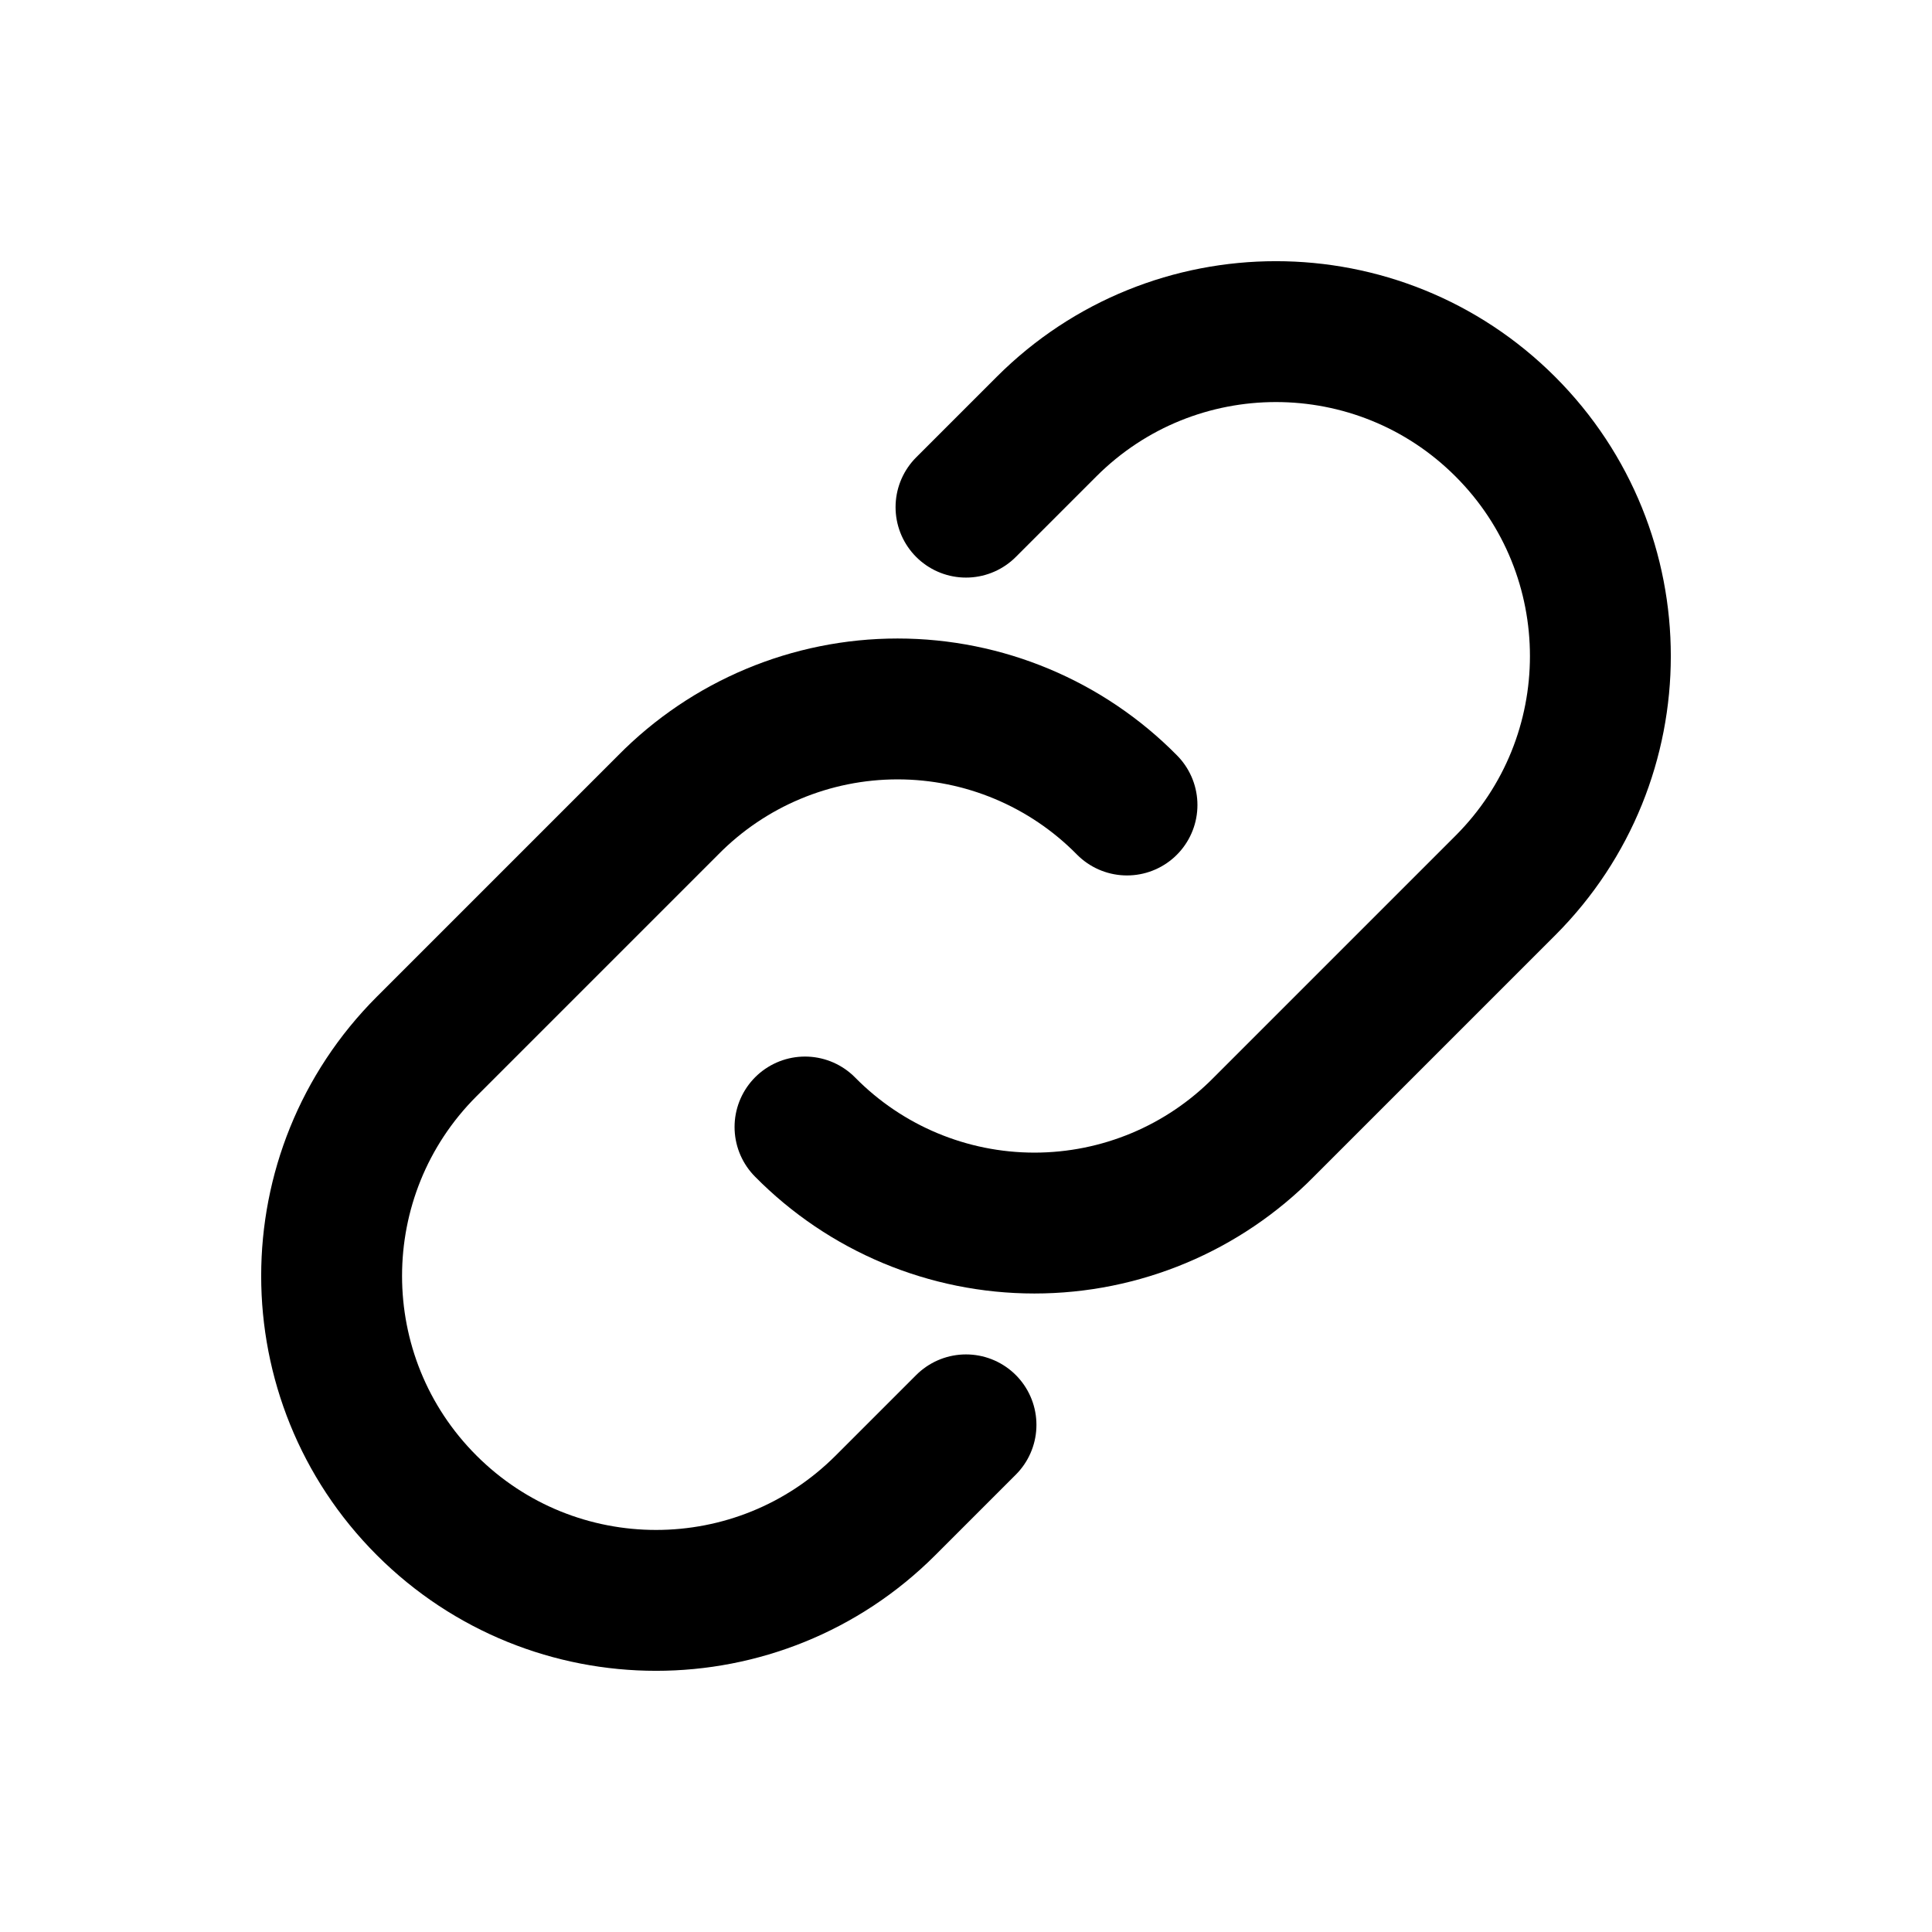
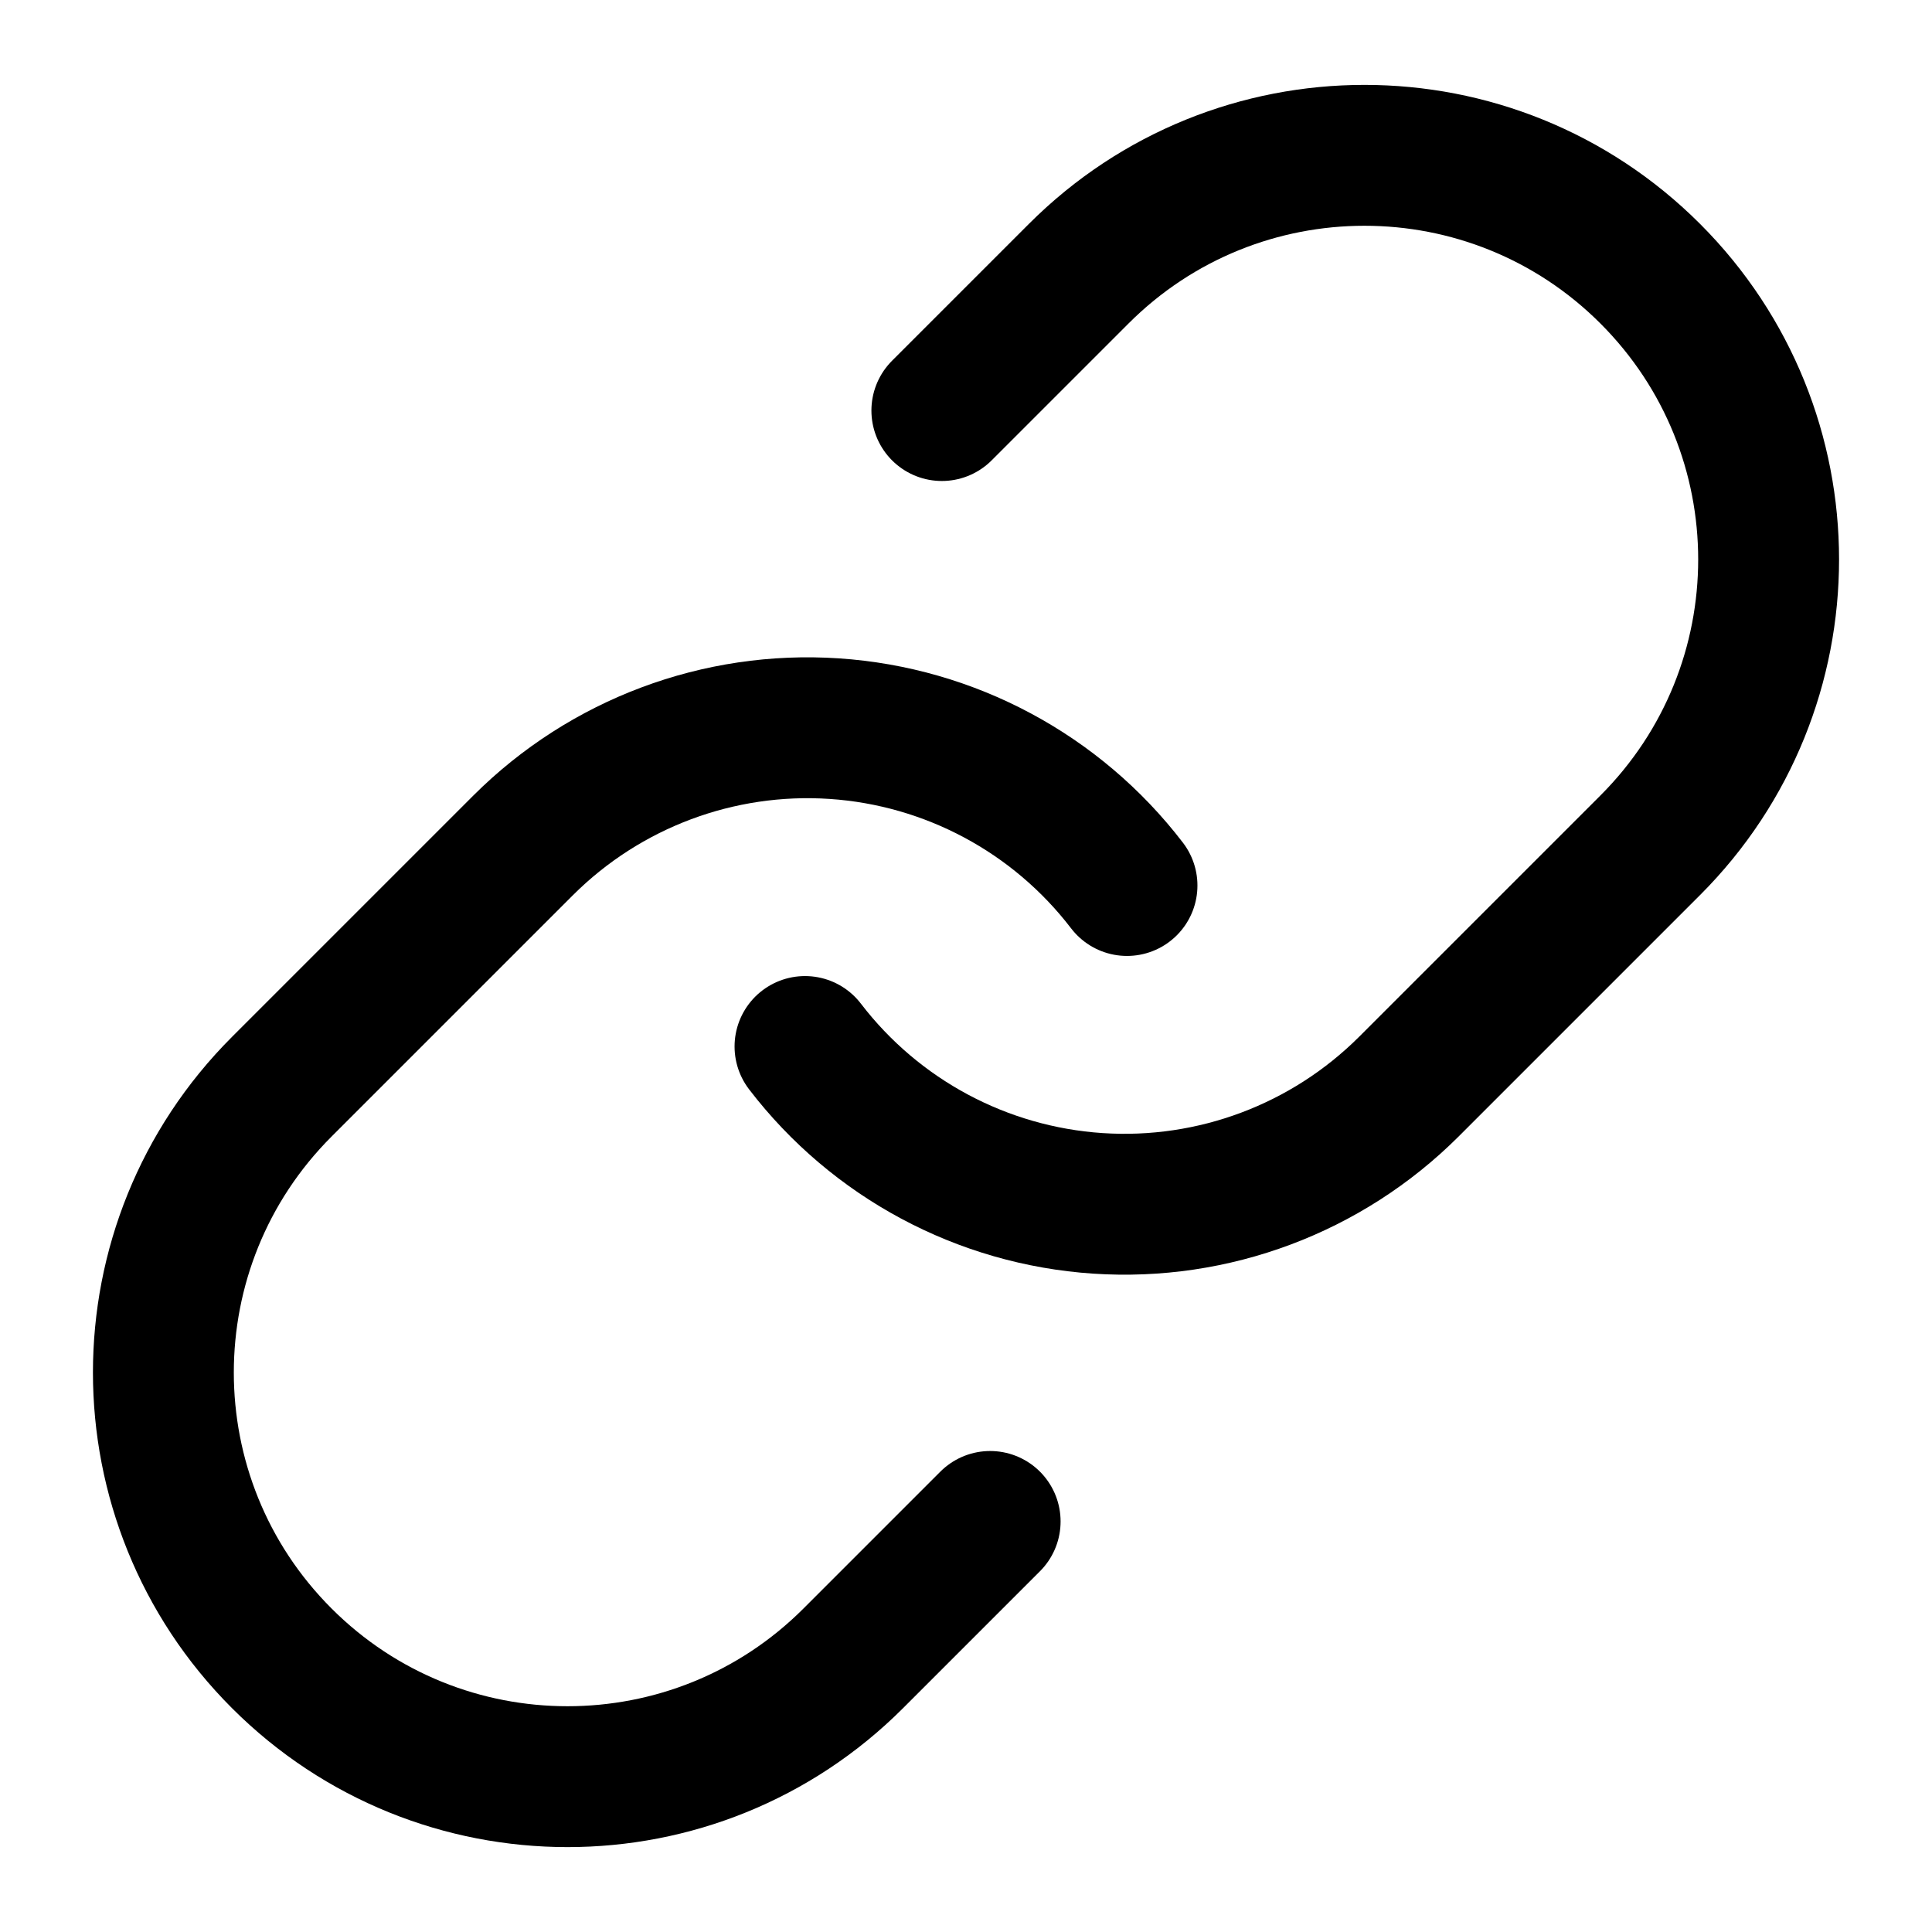
<svg xmlns="http://www.w3.org/2000/svg" width="24" height="24" viewBox="0 0 24 24" fill="none" stroke="#000000" stroke-width="1.75" stroke-linecap="round" stroke-linejoin="round">
-   <path d="M10 14a4 4 0 005.7 0l3-3a4 4 0 00-5.7-5.7l-1 1" />
-   <path d="M14 10a4 4 0 00-5.7 0l-3 3a4 4 0 005.7 5.7l1-1" />
+   <path d="M10 13a5 5 0 0 0 7.5.5l3-3a5 5 0 0 0-7.1-7.1l-1.7 1.7" />
+   <path d="M14 11a5 5 0 0 0-7.5-.5l-3 3a5 5 0 0 0 7.1 7.1l1.7-1.7" />
</svg>
